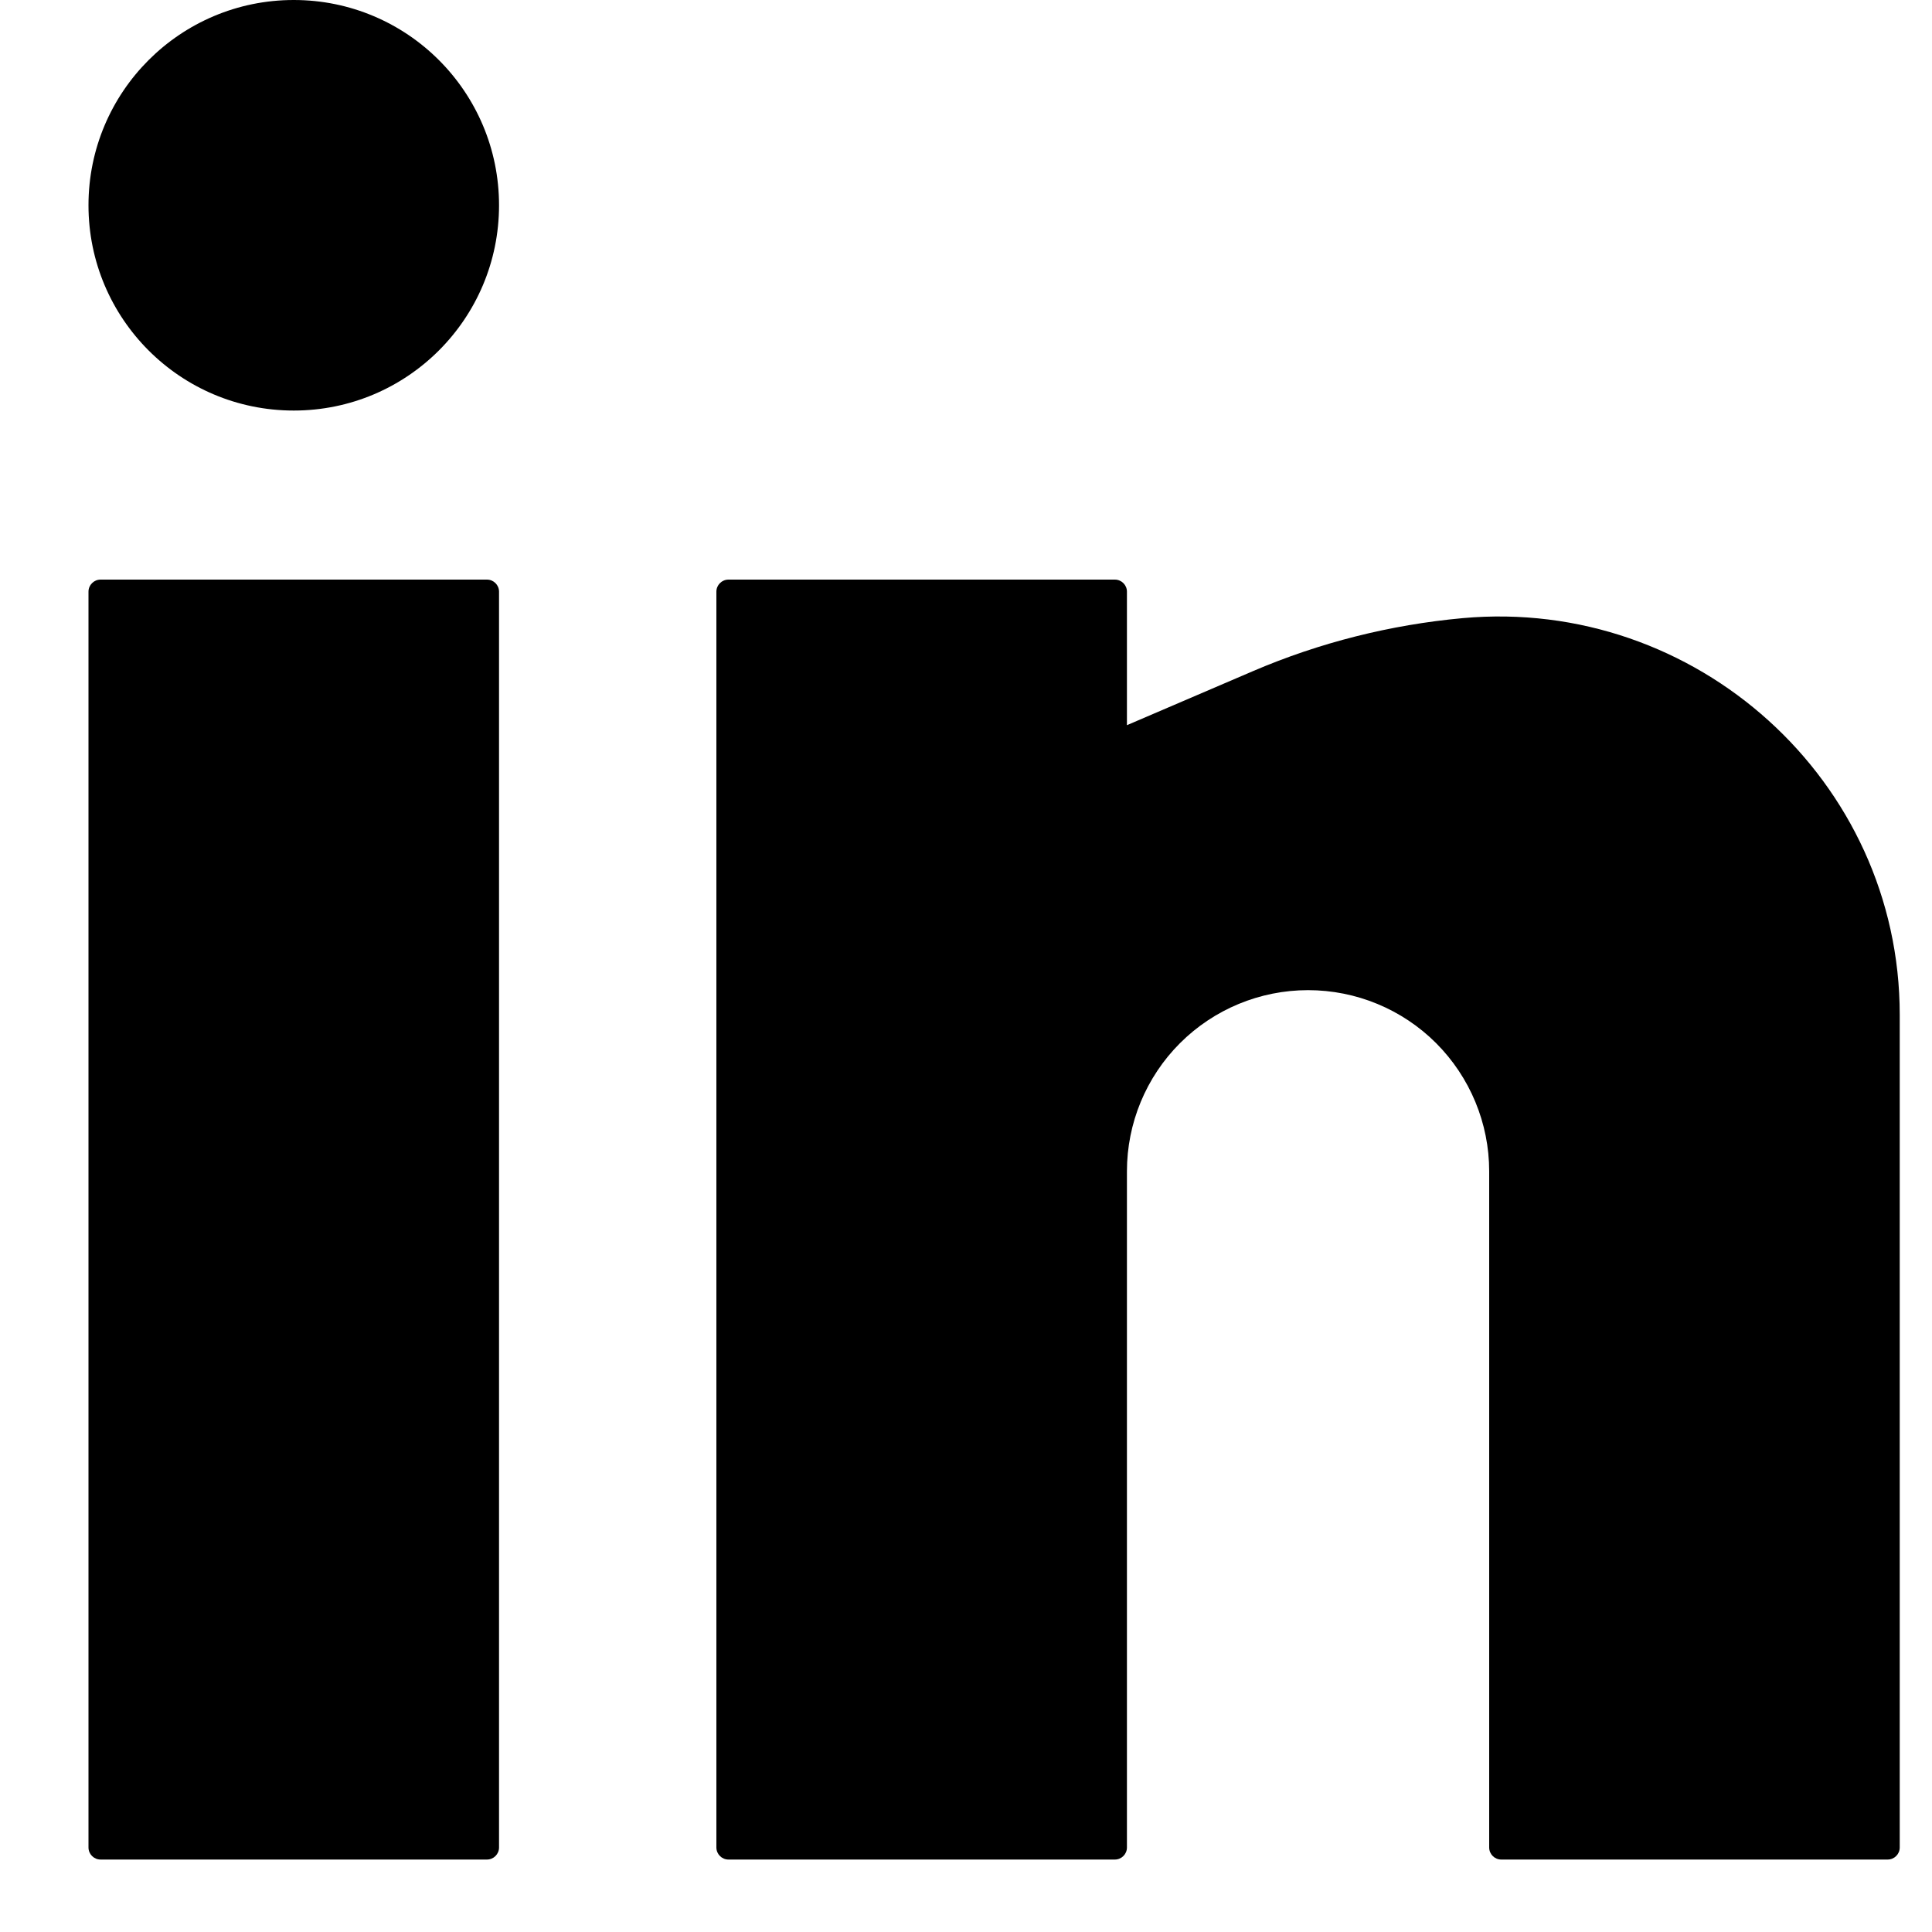
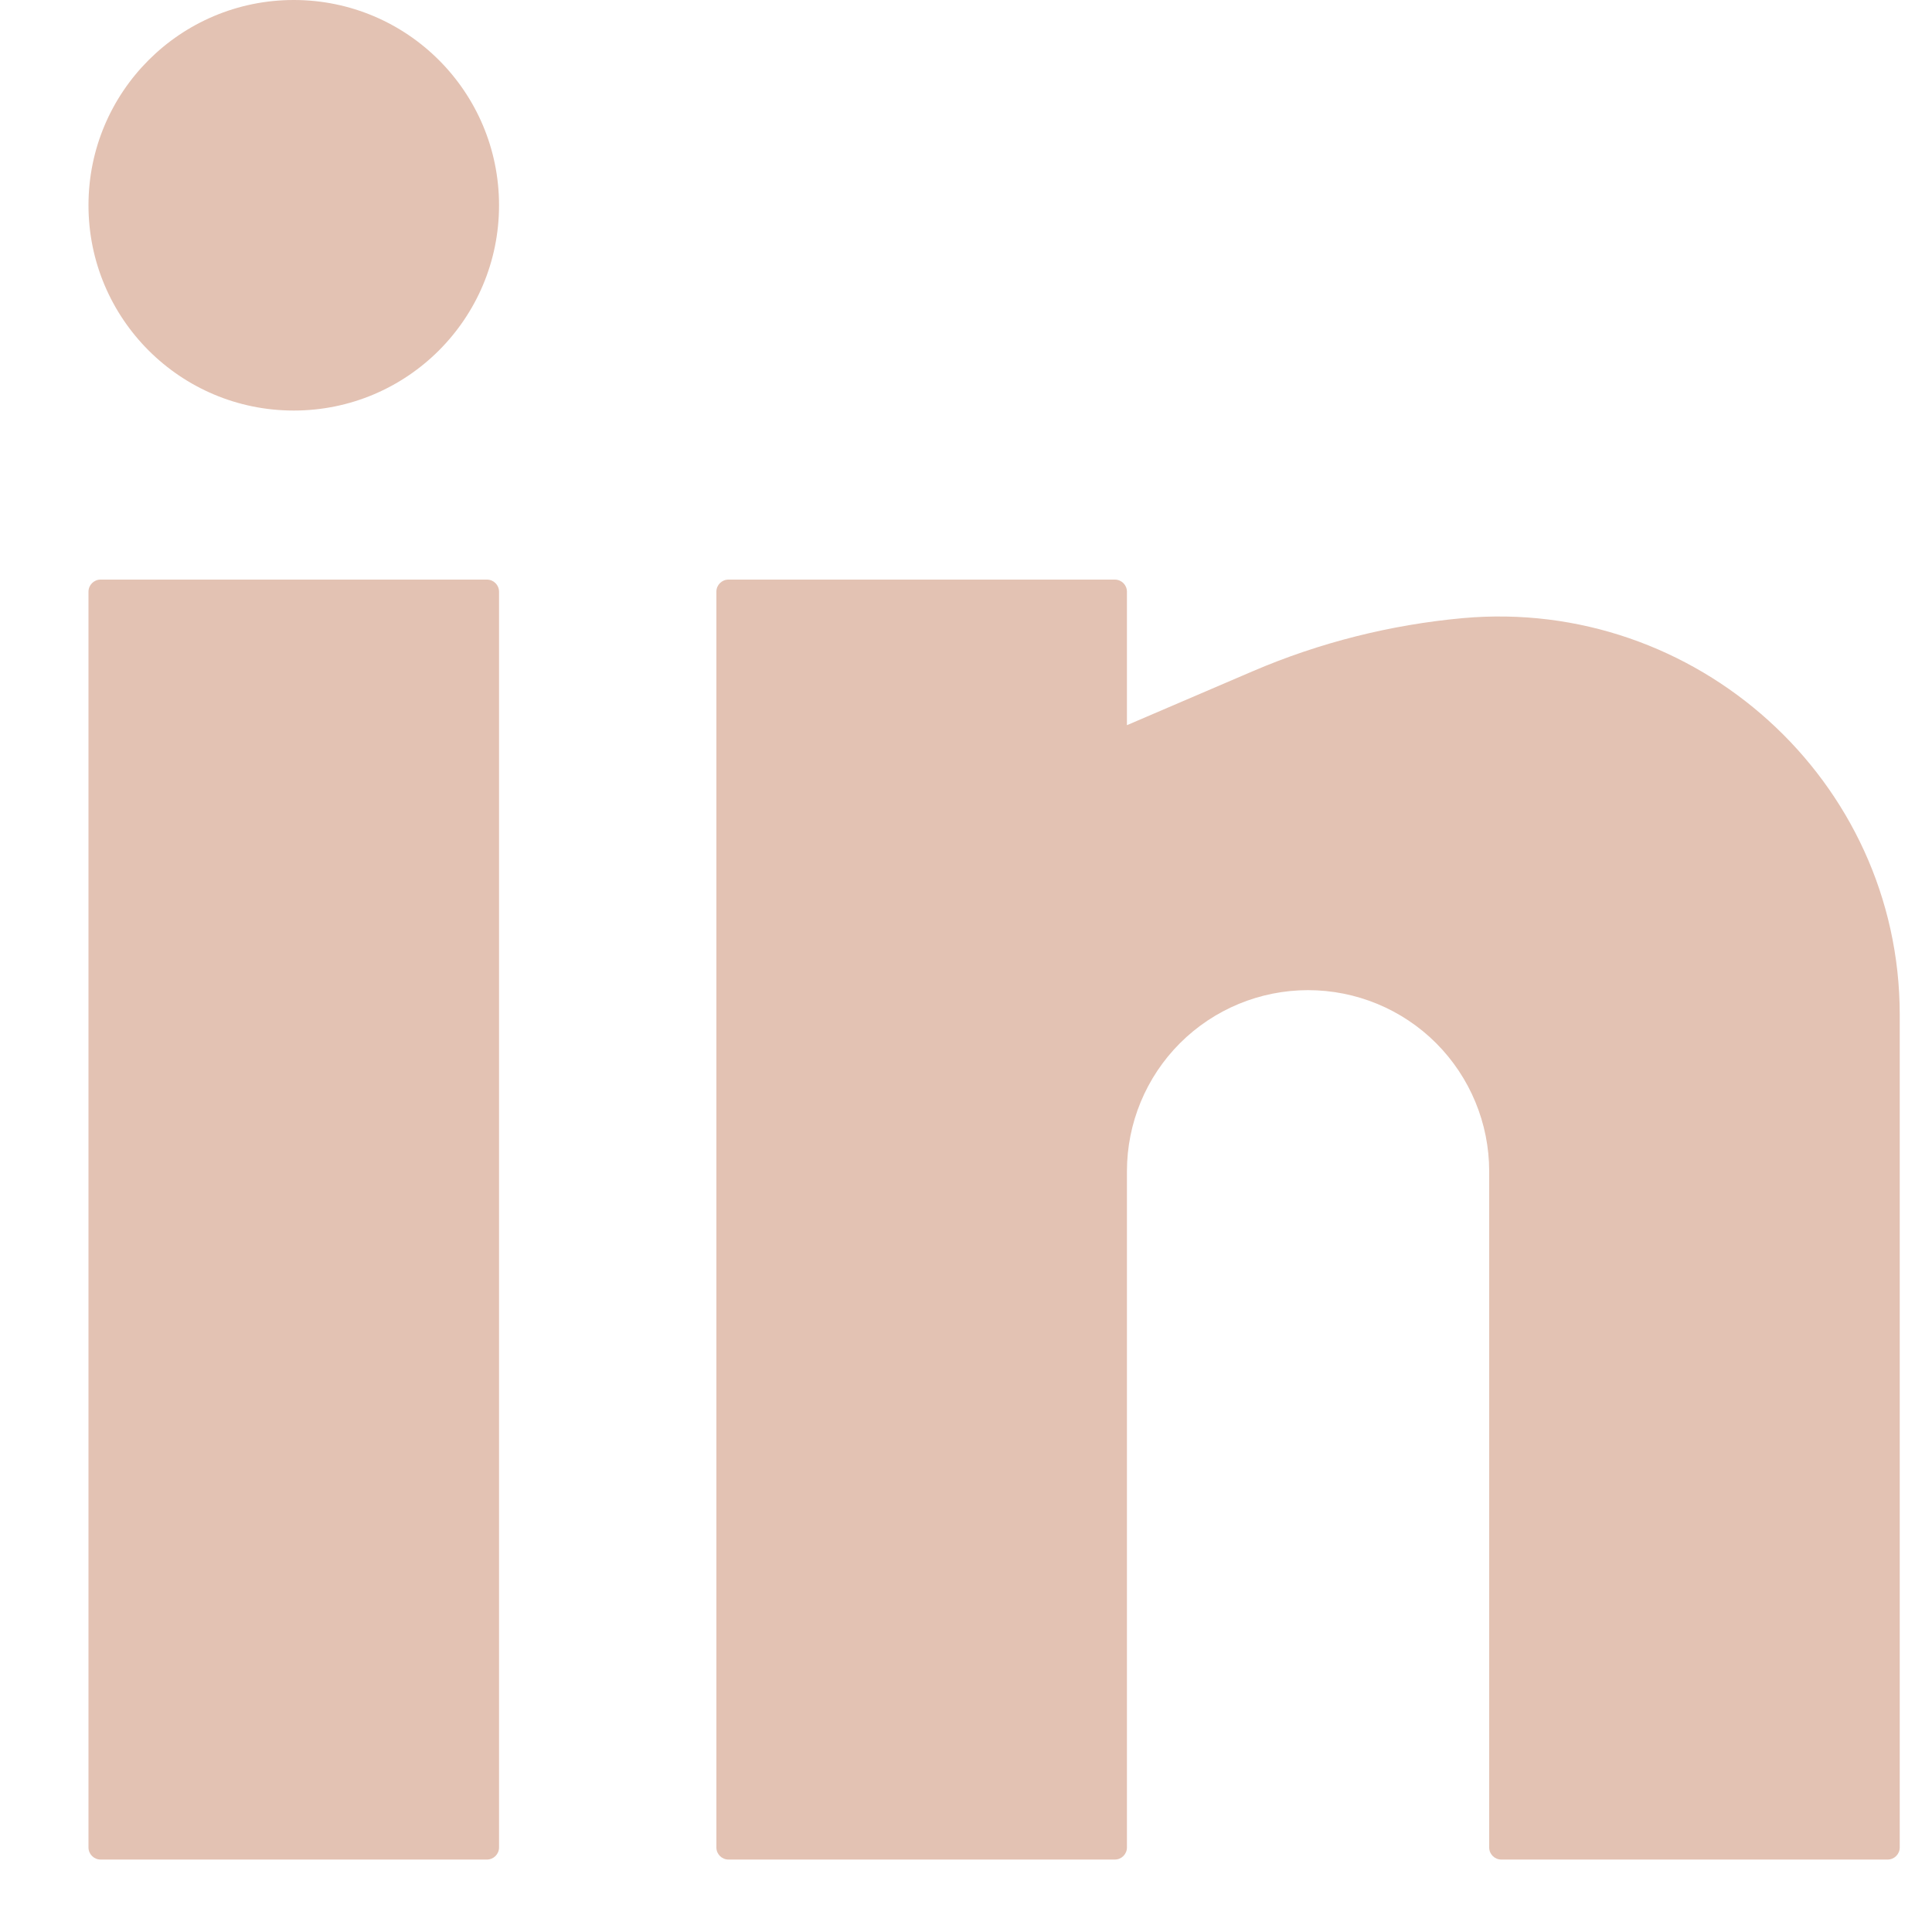
<svg xmlns="http://www.w3.org/2000/svg" width="20" height="20" viewBox="0 0 20 20" fill="none">
-   <path d="M3.041 0C1.867 0 0.916 0.951 0.916 2.125C0.916 3.299 1.867 4.25 3.041 4.25C4.215 4.25 5.166 3.299 5.166 2.125C5.166 0.951 4.215 0 3.041 0Z" fill="black" />
-   <path d="M1.041 6C0.972 6 0.916 6.056 0.916 6.125V19.125C0.916 19.194 0.972 19.25 1.041 19.25H5.041C5.11 19.25 5.166 19.194 5.166 19.125V6.125C5.166 6.056 5.11 6 5.041 6H1.041Z" fill="black" />
-   <path d="M7.541 6C7.472 6 7.416 6.056 7.416 6.125V19.125C7.416 19.194 7.472 19.25 7.541 19.25H11.541C11.61 19.25 11.666 19.194 11.666 19.125V12.125C11.666 11.628 11.863 11.151 12.215 10.799C12.567 10.447 13.044 10.25 13.541 10.25C14.038 10.25 14.515 10.447 14.867 10.799C15.218 11.151 15.416 11.628 15.416 12.125V19.125C15.416 19.194 15.472 19.25 15.541 19.25H19.541C19.61 19.25 19.666 19.194 19.666 19.125V10.505C19.666 8.079 17.555 6.18 15.141 6.399C14.396 6.467 13.66 6.652 12.972 6.947L11.666 7.507V6.125C11.666 6.056 11.61 6 11.541 6H7.541Z" fill="black" />
+   <path d="M3.041 0C1.867 0 0.916 0.951 0.916 2.125C0.916 3.299 1.867 4.25 3.041 4.25C4.215 4.25 5.166 3.299 5.166 2.125C5.166 0.951 4.215 0 3.041 0Z" fill="#E3C2B3" />
+   <path d="M1.041 6C0.972 6 0.916 6.056 0.916 6.125V19.125C0.916 19.194 0.972 19.25 1.041 19.25H5.041C5.11 19.25 5.166 19.194 5.166 19.125V6.125C5.166 6.056 5.11 6 5.041 6H1.041Z" fill="#E3C2B3" />
+   <path d="M7.541 6C7.472 6 7.416 6.056 7.416 6.125V19.125C7.416 19.194 7.472 19.25 7.541 19.25H11.541C11.61 19.25 11.666 19.194 11.666 19.125V12.125C11.666 11.628 11.863 11.151 12.215 10.799C12.567 10.447 13.044 10.25 13.541 10.25C14.038 10.25 14.515 10.447 14.867 10.799C15.218 11.151 15.416 11.628 15.416 12.125V19.125C15.416 19.194 15.472 19.25 15.541 19.25H19.541C19.61 19.25 19.666 19.194 19.666 19.125V10.505C19.666 8.079 17.555 6.18 15.141 6.399C14.396 6.467 13.66 6.652 12.972 6.947L11.666 7.507V6.125C11.666 6.056 11.61 6 11.541 6H7.541Z" fill="#E3C2B3" />
</svg>
